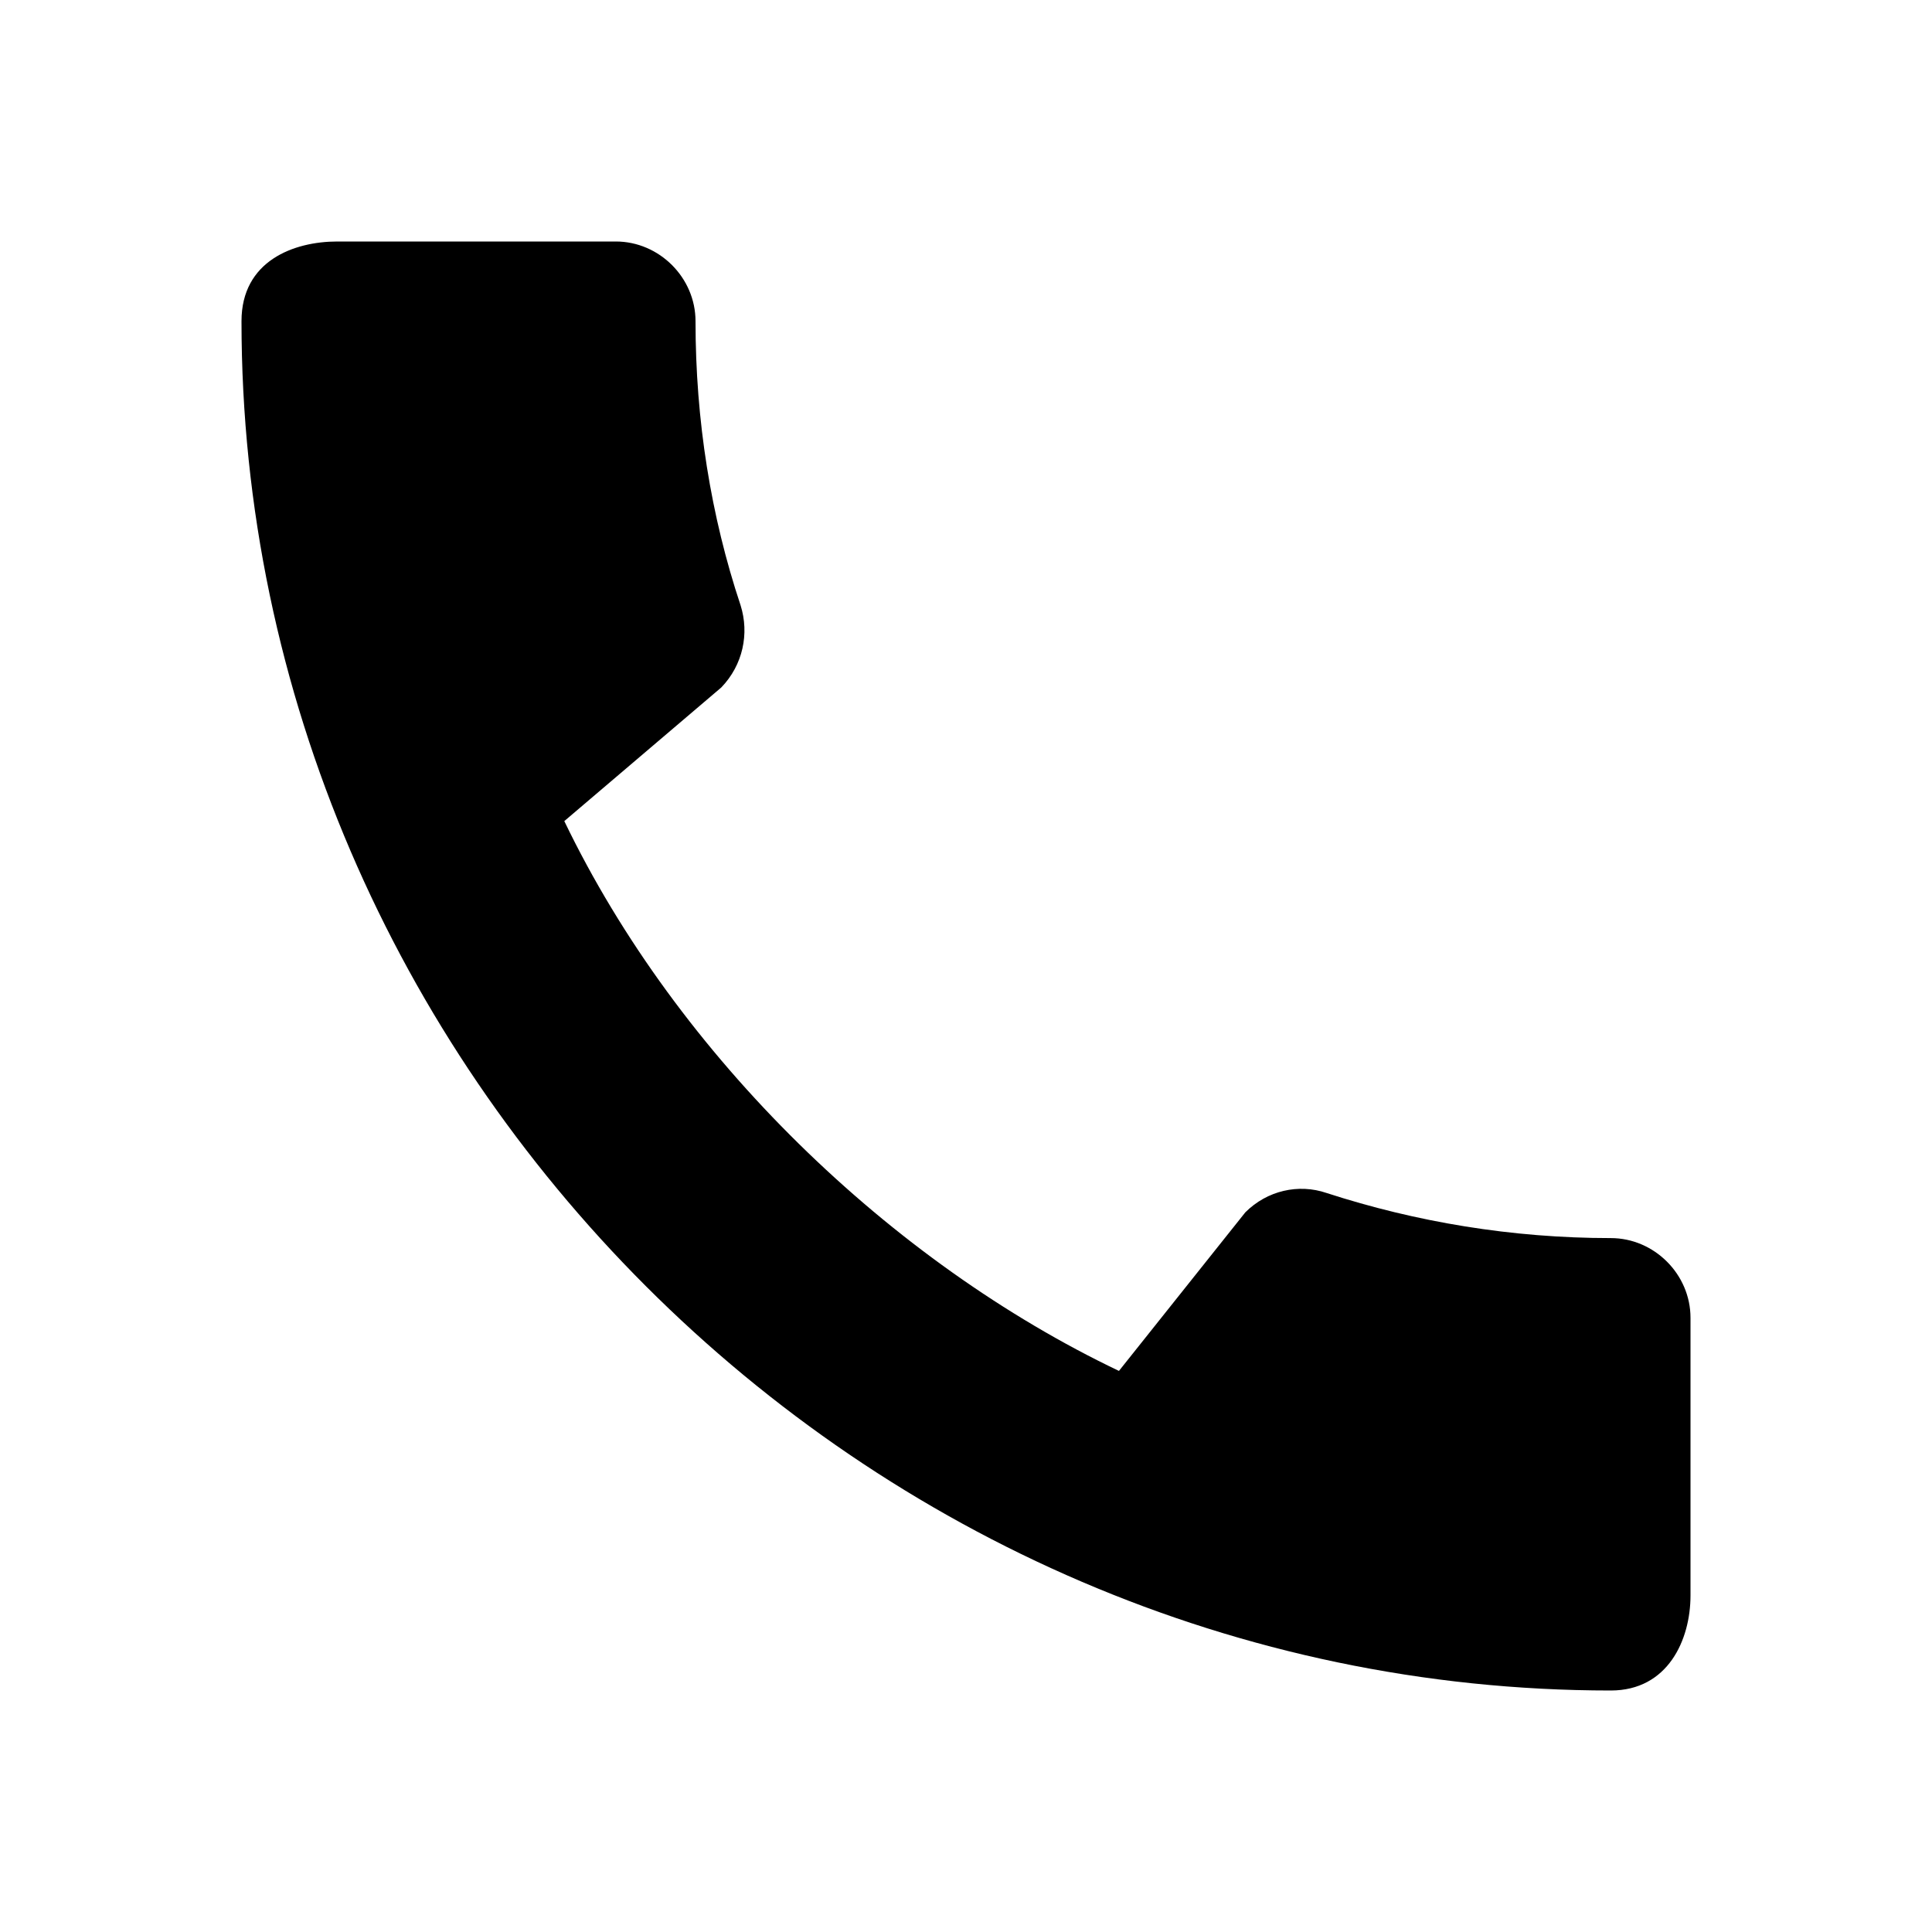
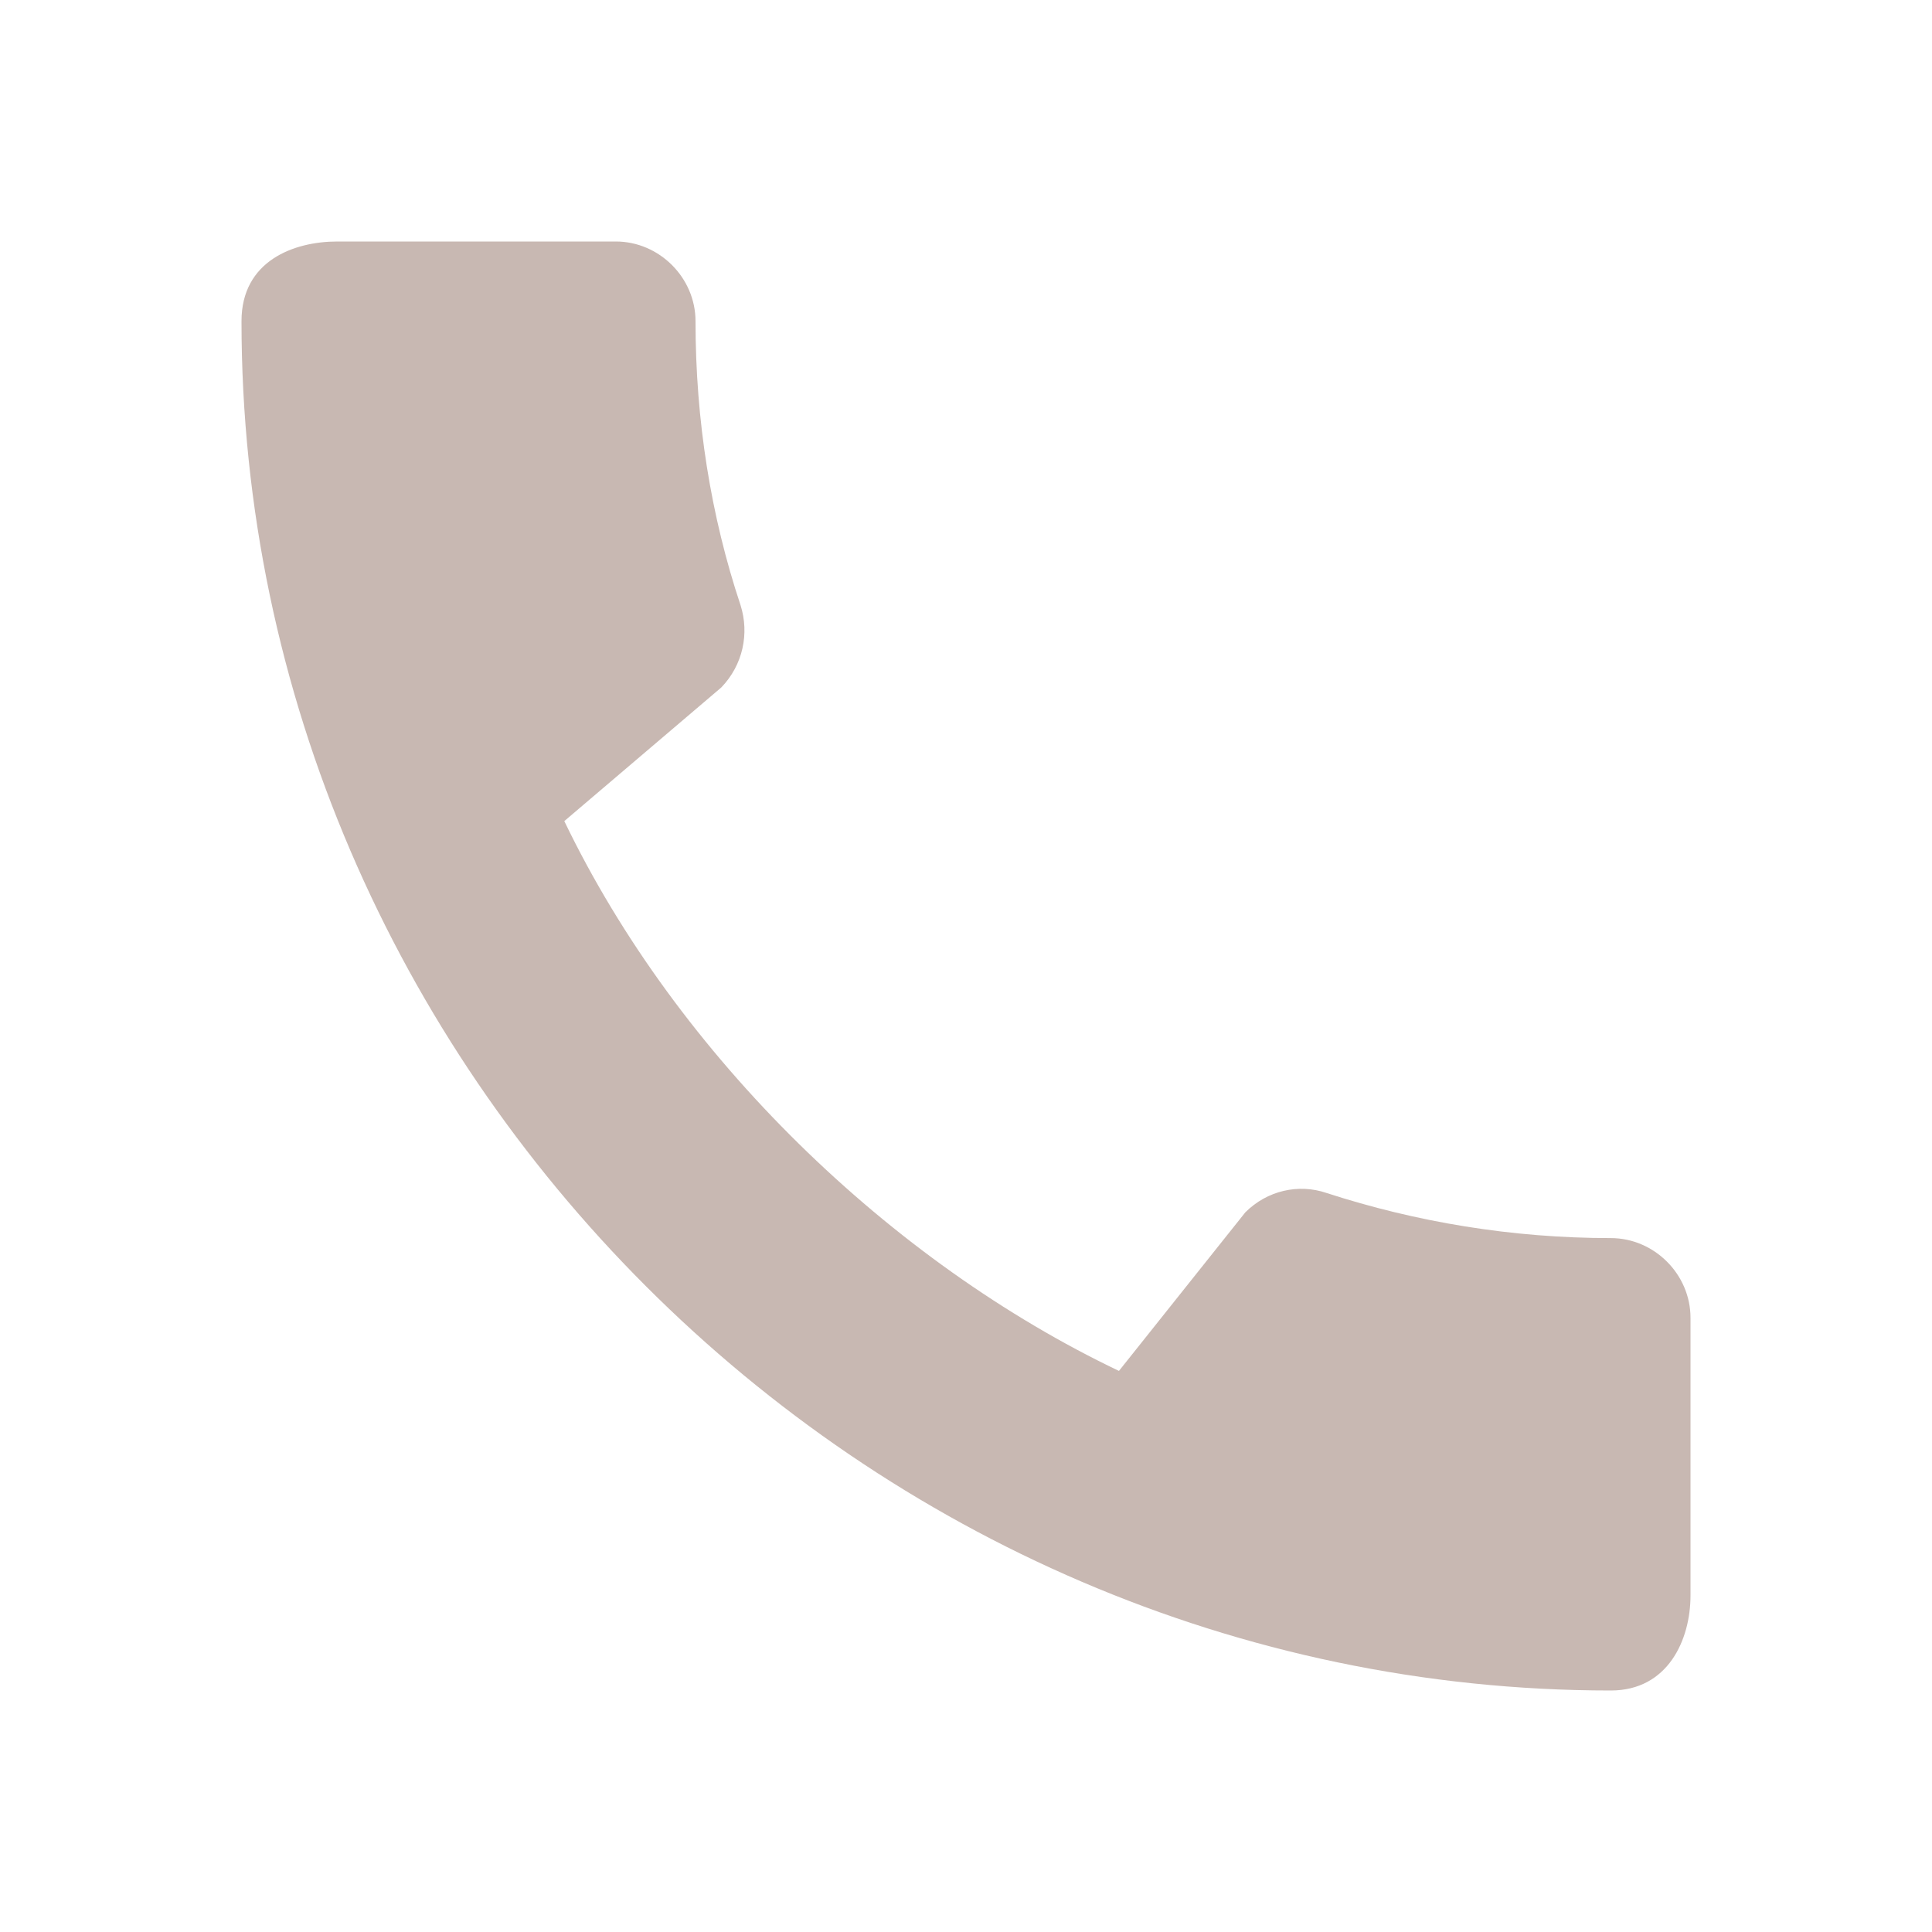
- <svg xmlns="http://www.w3.org/2000/svg" height="24px" viewBox="0 0 24 24" width="24px" fill="#000000">
+ <svg xmlns="http://www.w3.org/2000/svg" height="24px" viewBox="0 0 24 24" width="24px" fill="#c8b8b2">
  <path d="M0 0h24v24H0z" fill="none" />
  <path d="M20.01 15.38c-1.23 0-2.42-.2-3.53-.56-.35-.12-.74-.03-1.01.24l-1.57 1.97c-2.83-1.35-5.48-3.9-6.89-6.83l1.95-1.66c.27-.28.35-.67.24-1.02-.37-1.11-.56-2.3-.56-3.53 0-.54-.45-.99-.99-.99H4.19C3.65 3 3 3.24 3 3.99 3 13.28 10.73 21 20.01 21c.71 0 .99-.63.99-1.18v-3.45c0-.54-.45-.99-.99-.99z" />
</svg>
